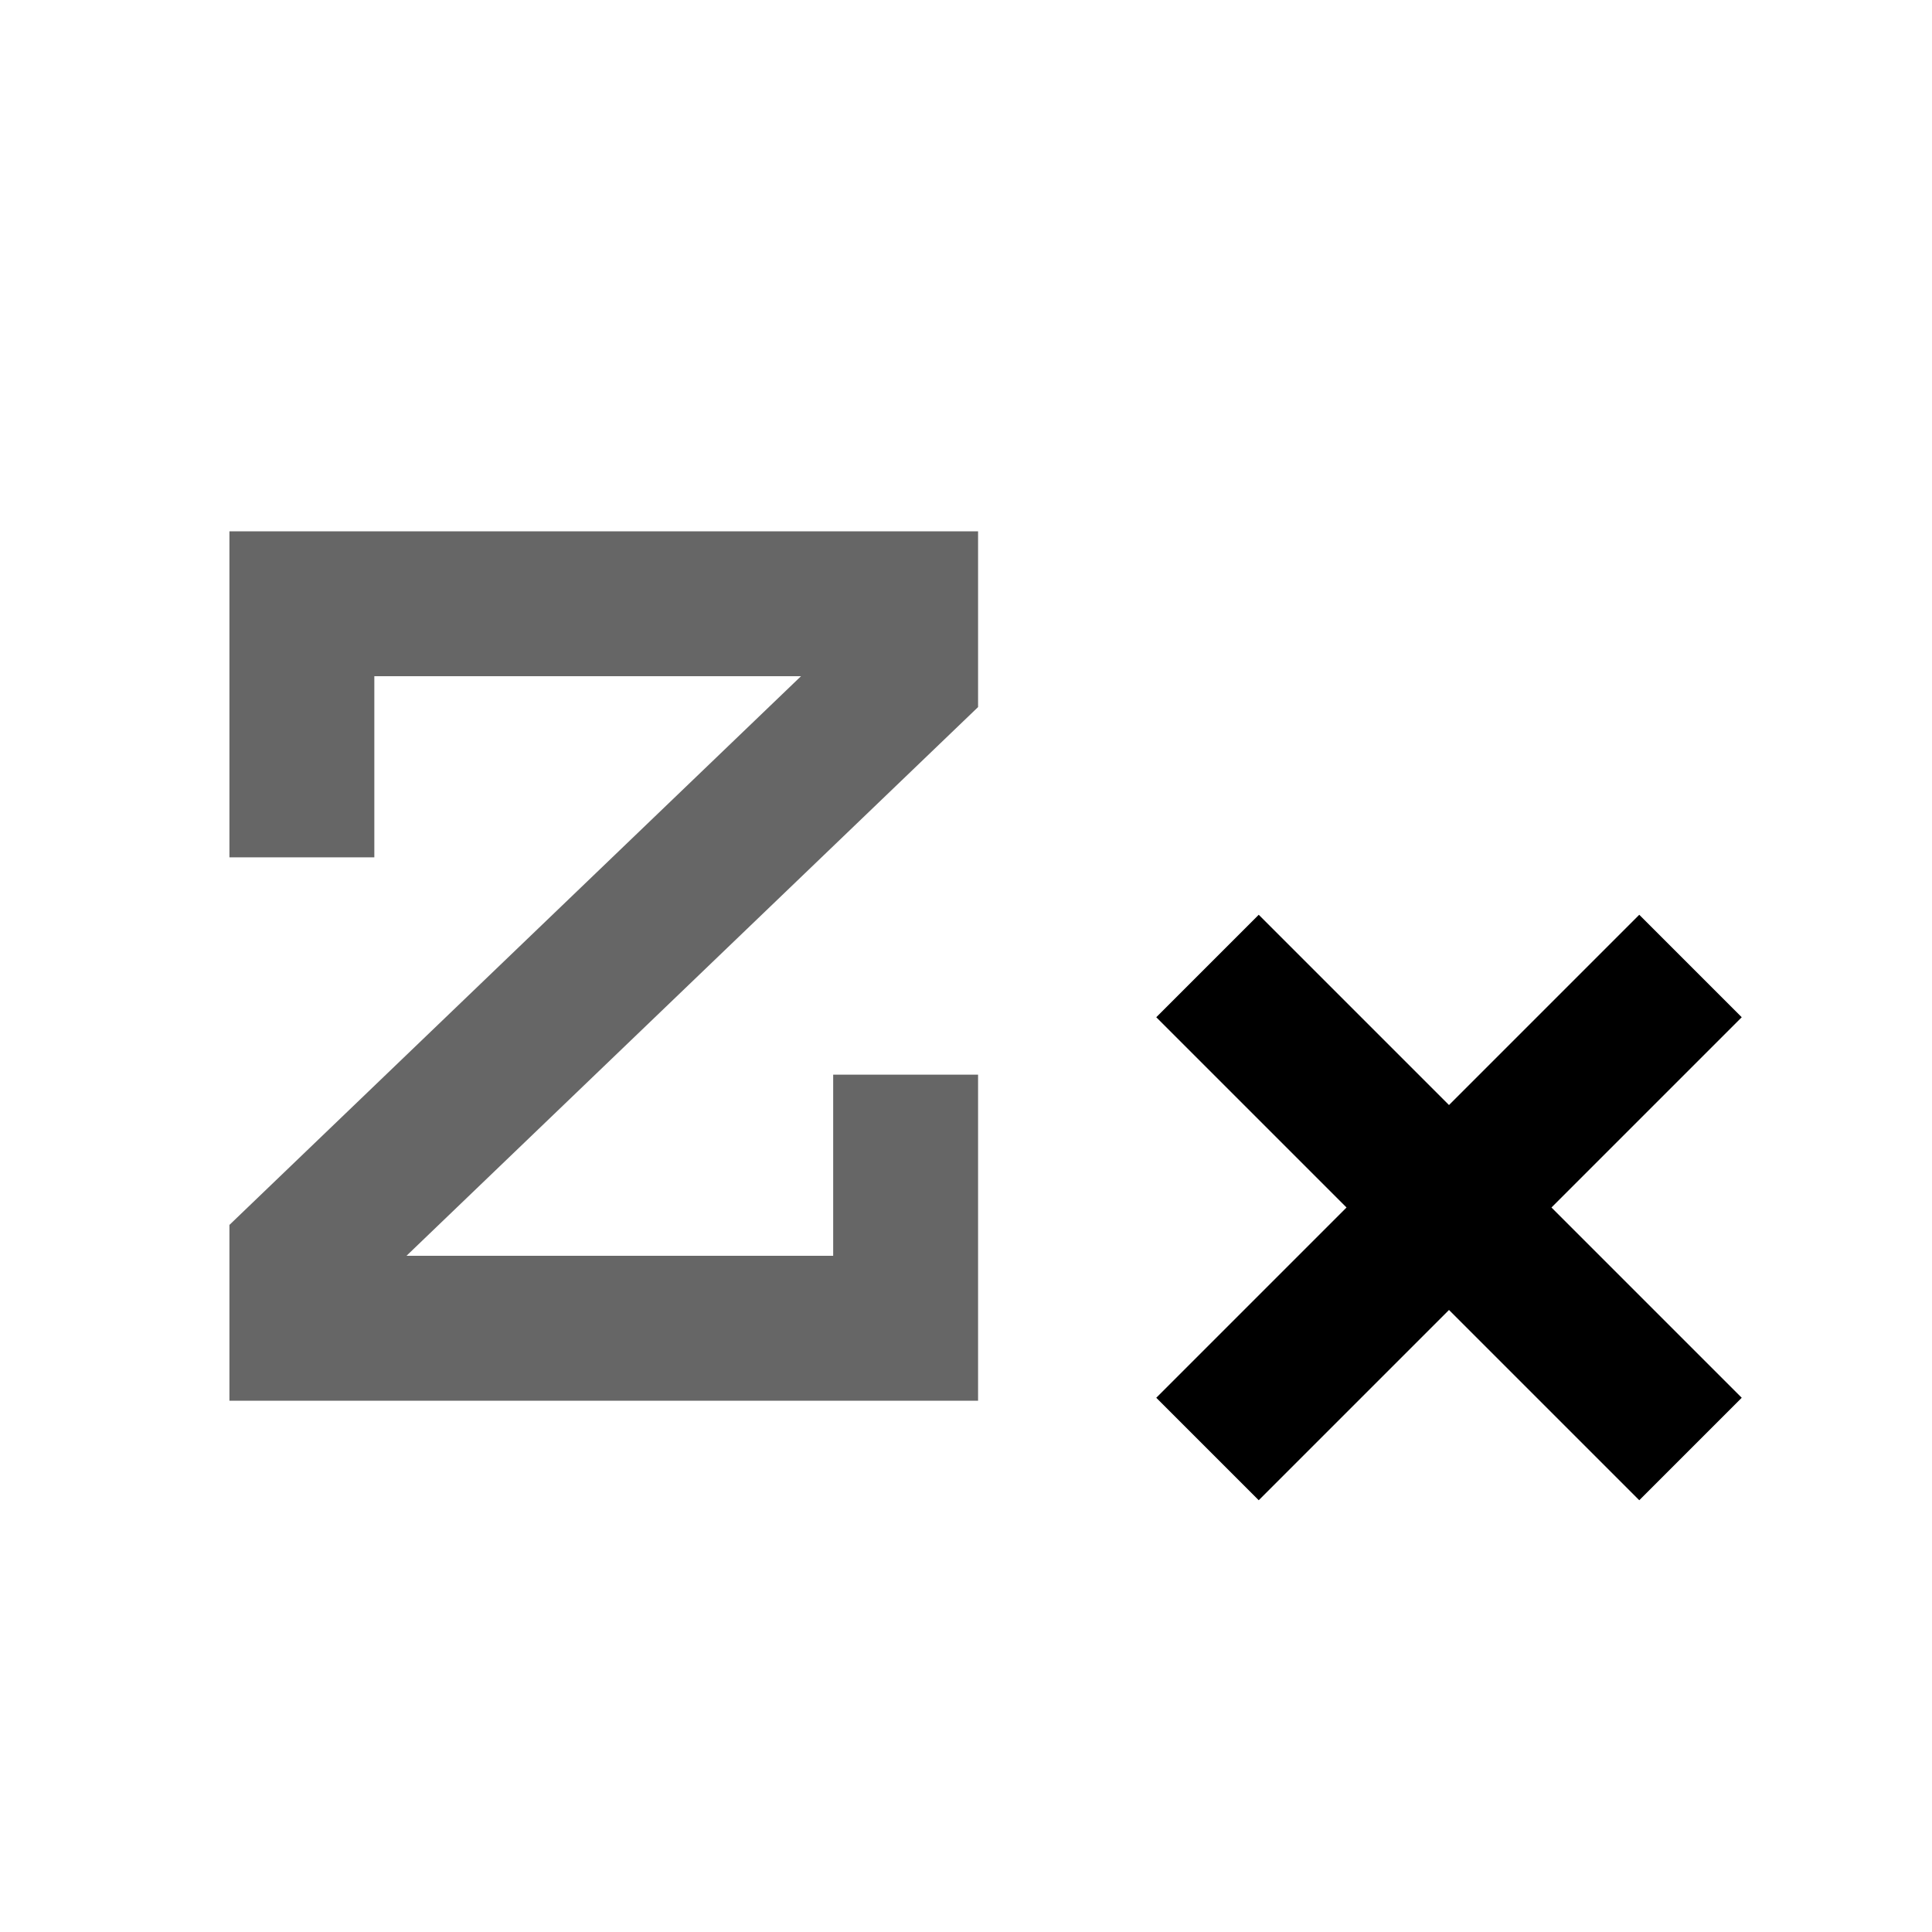
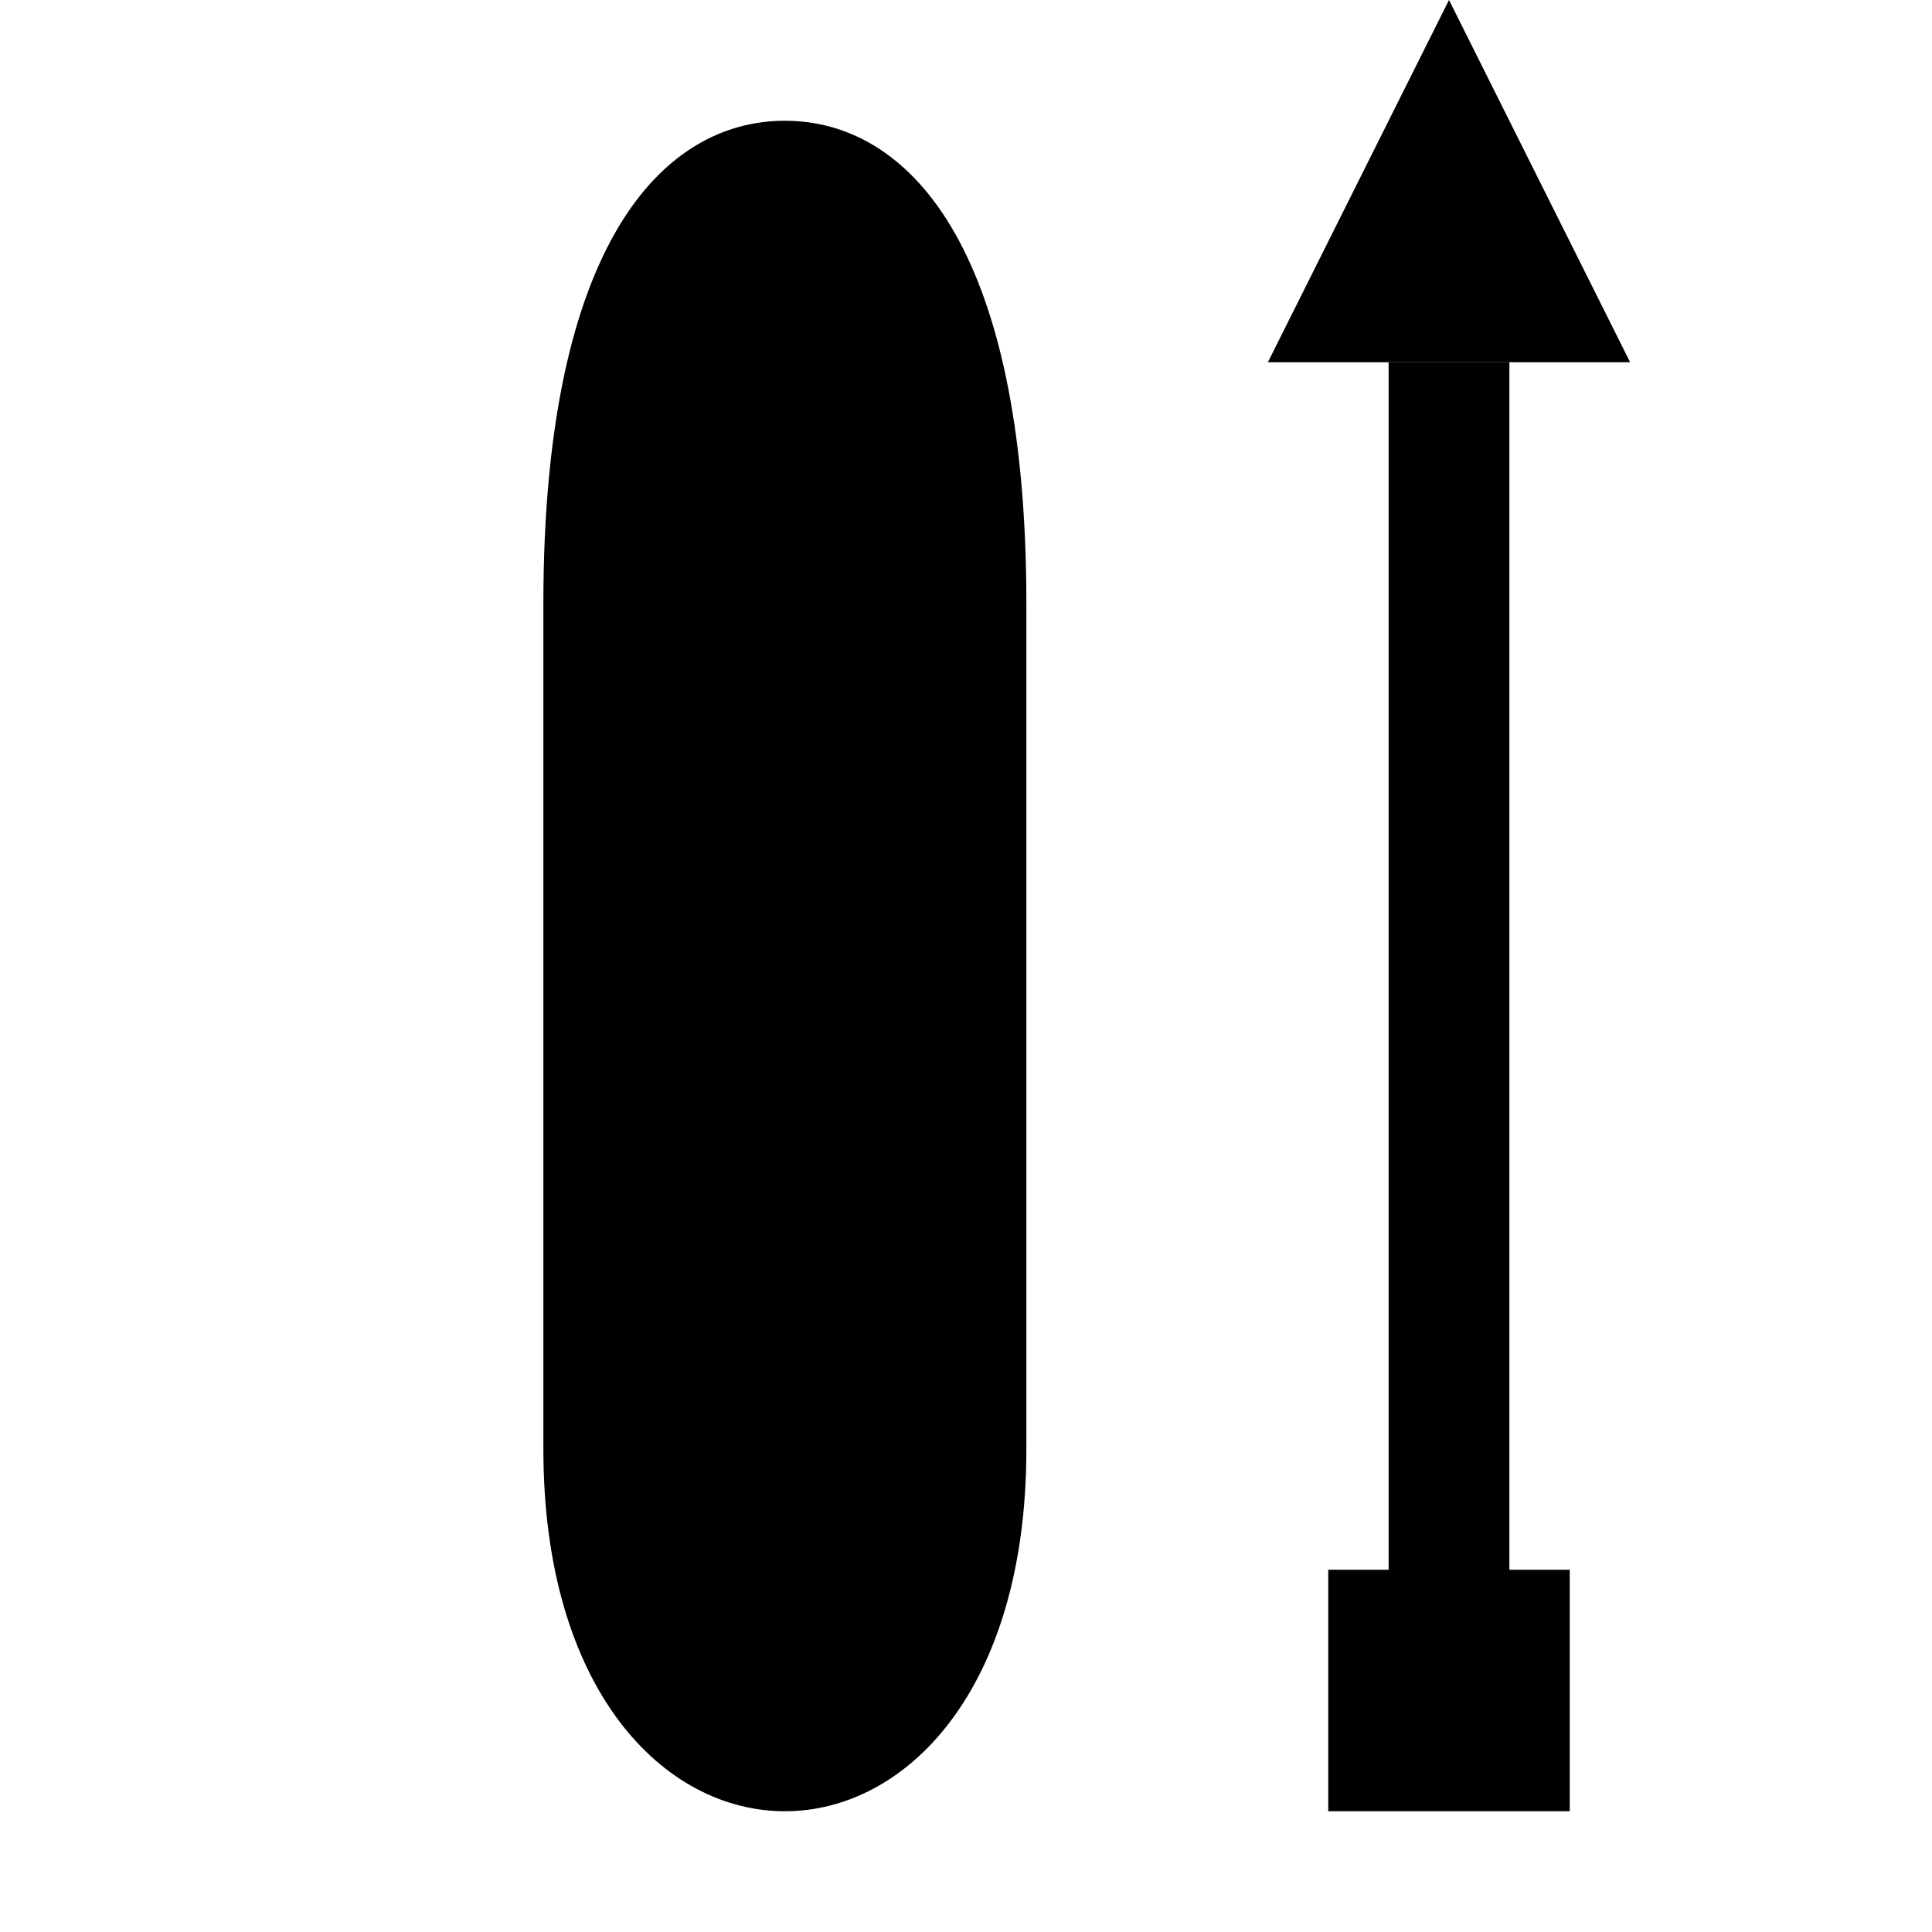
<svg xmlns="http://www.w3.org/2000/svg" width="16" height="16" viewBox="0 0 16 16" fill="none">
-   <path opacity="0.6" d="M7.5 8.9V11C5.431 11 4.569 11 2.5 11V10.4L7.5 5.6V5H2.5V7.1" stroke="black" stroke-width="1.2" />
-   <path d="M14 8L10 12M14 12L10 8" stroke="black" stroke-width="1.2" />
+   <g fill="black">
+     <path d="M6.5 1C5.5 1 4.5 2 4.5 5V12C4.5 14 5.5 15 6.5 15C7.5 15 8.5 14 8.5 12V5C8.5 2 7.5 1 6.5 1ZM5.5 5V11H7.5V5H5.5Z" />
+     <path d="M11 13H13V15H11V13Z" />
+     <rect x="11.5" y="3" width="1" height="11" />
+     <path d="M12 0L10.5 3H13.5L12 0Z" />
+   </g>
</svg>
